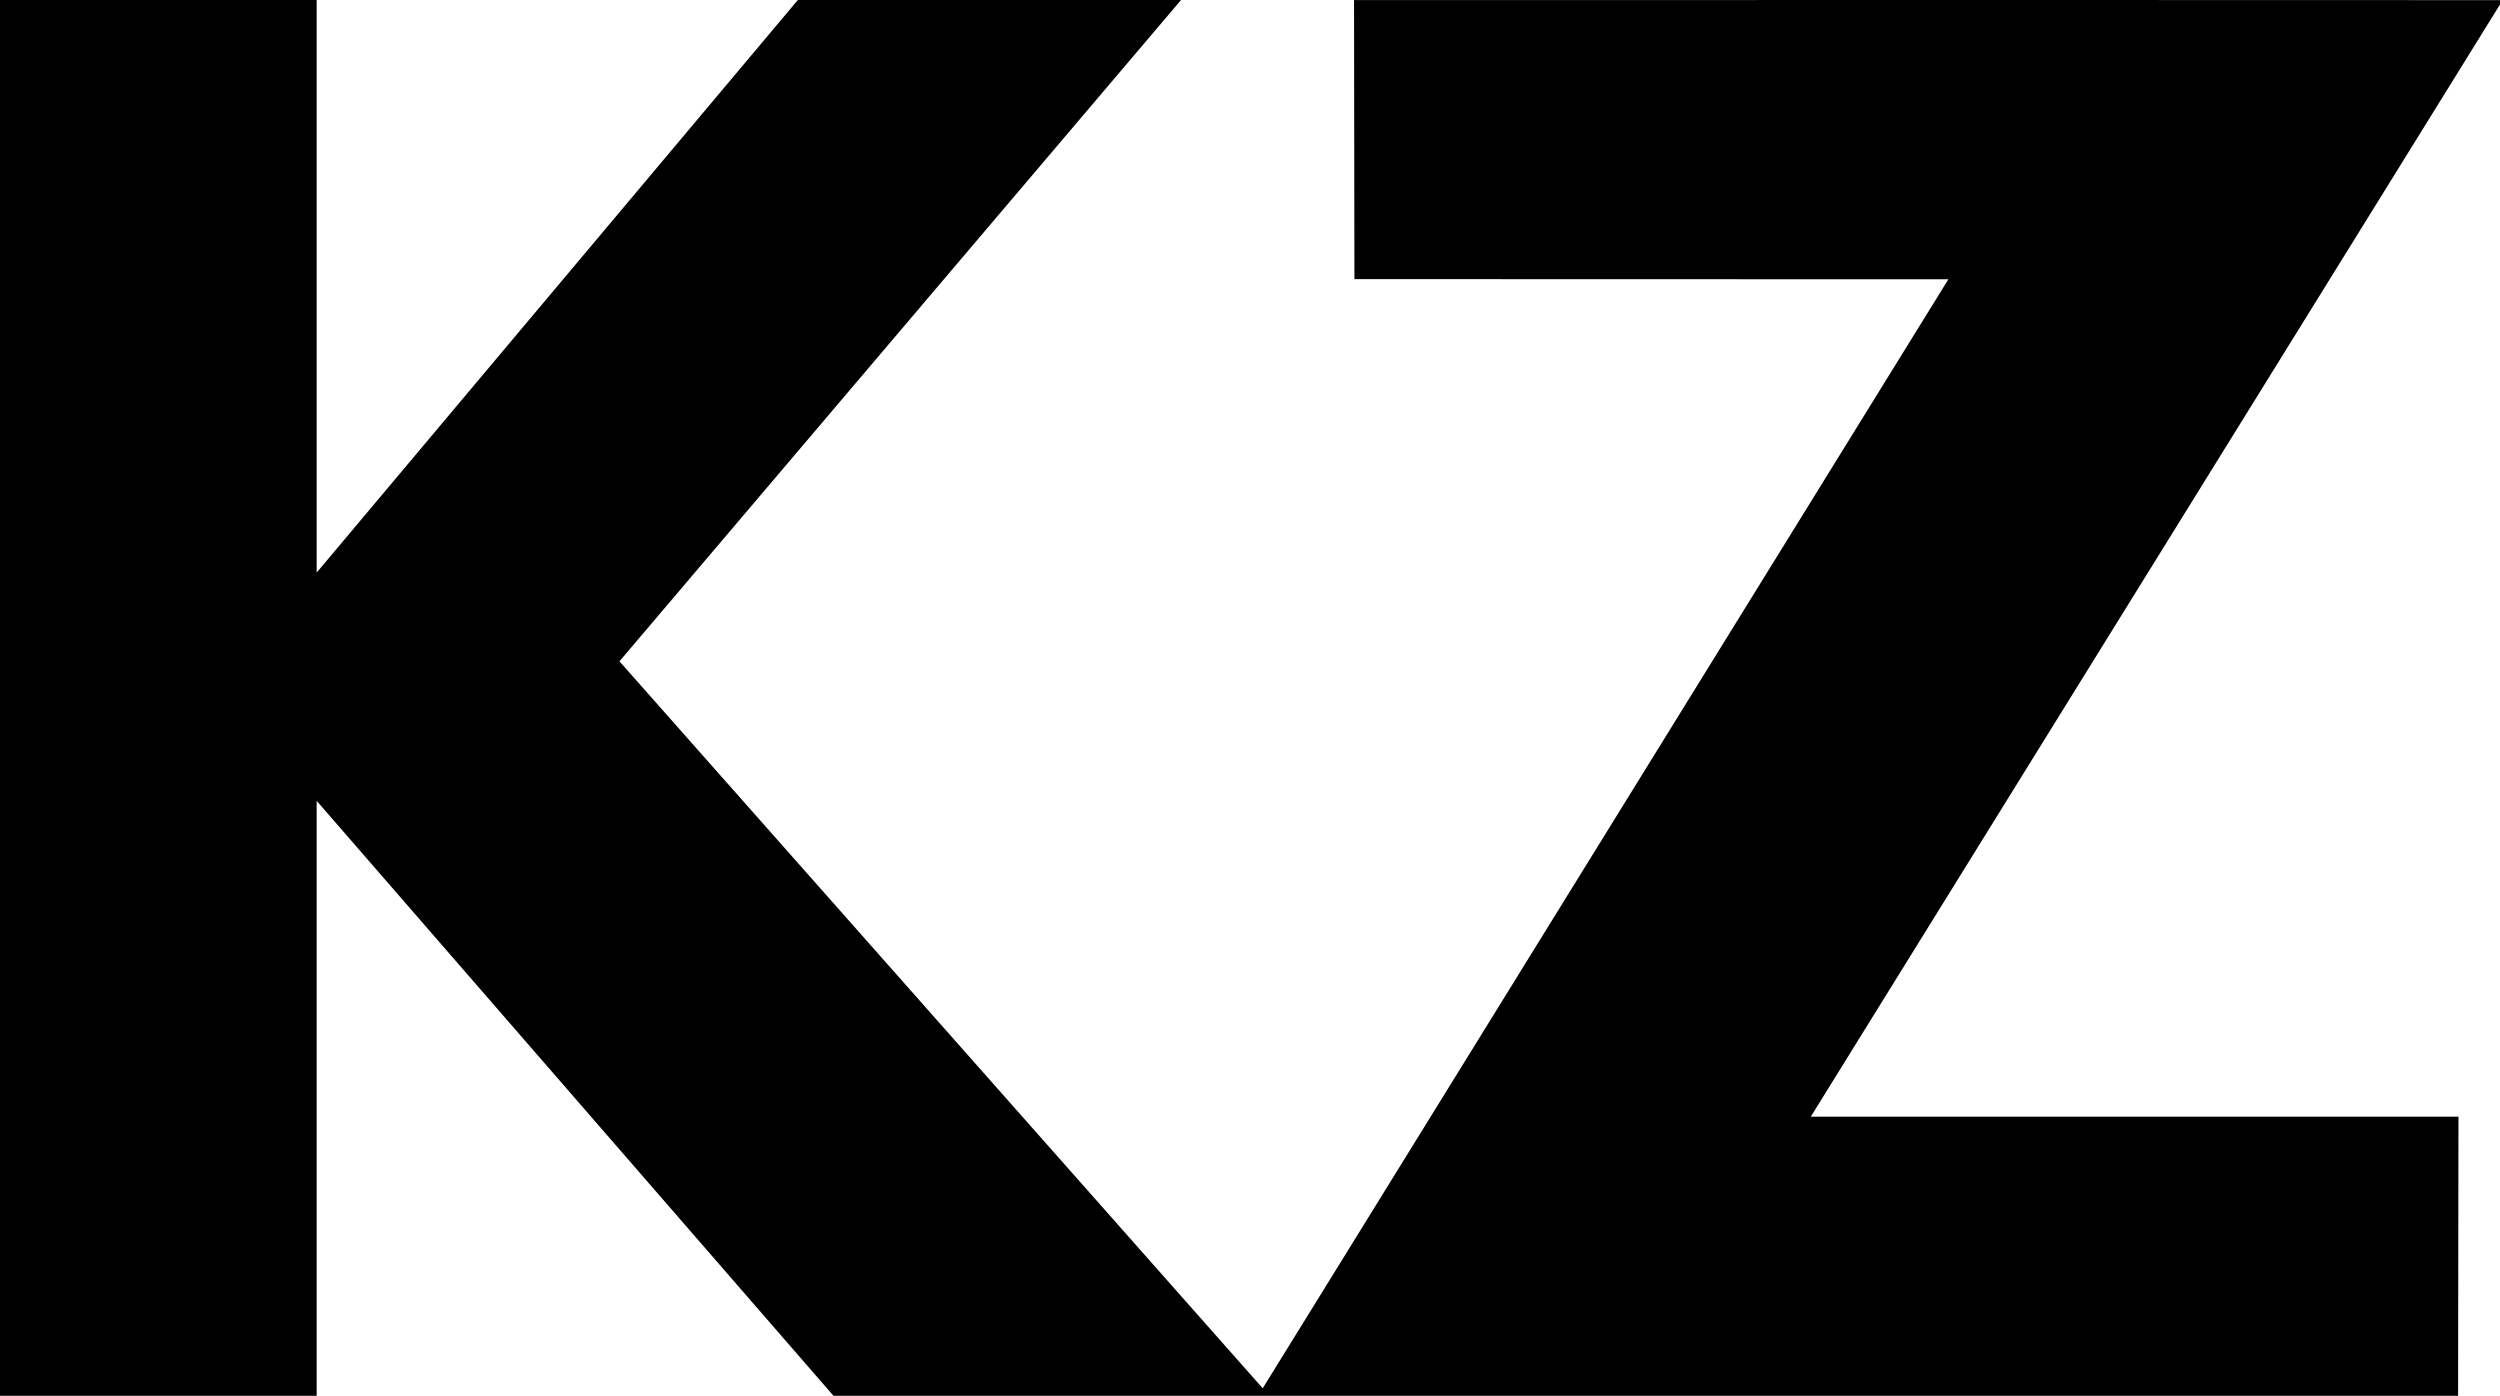
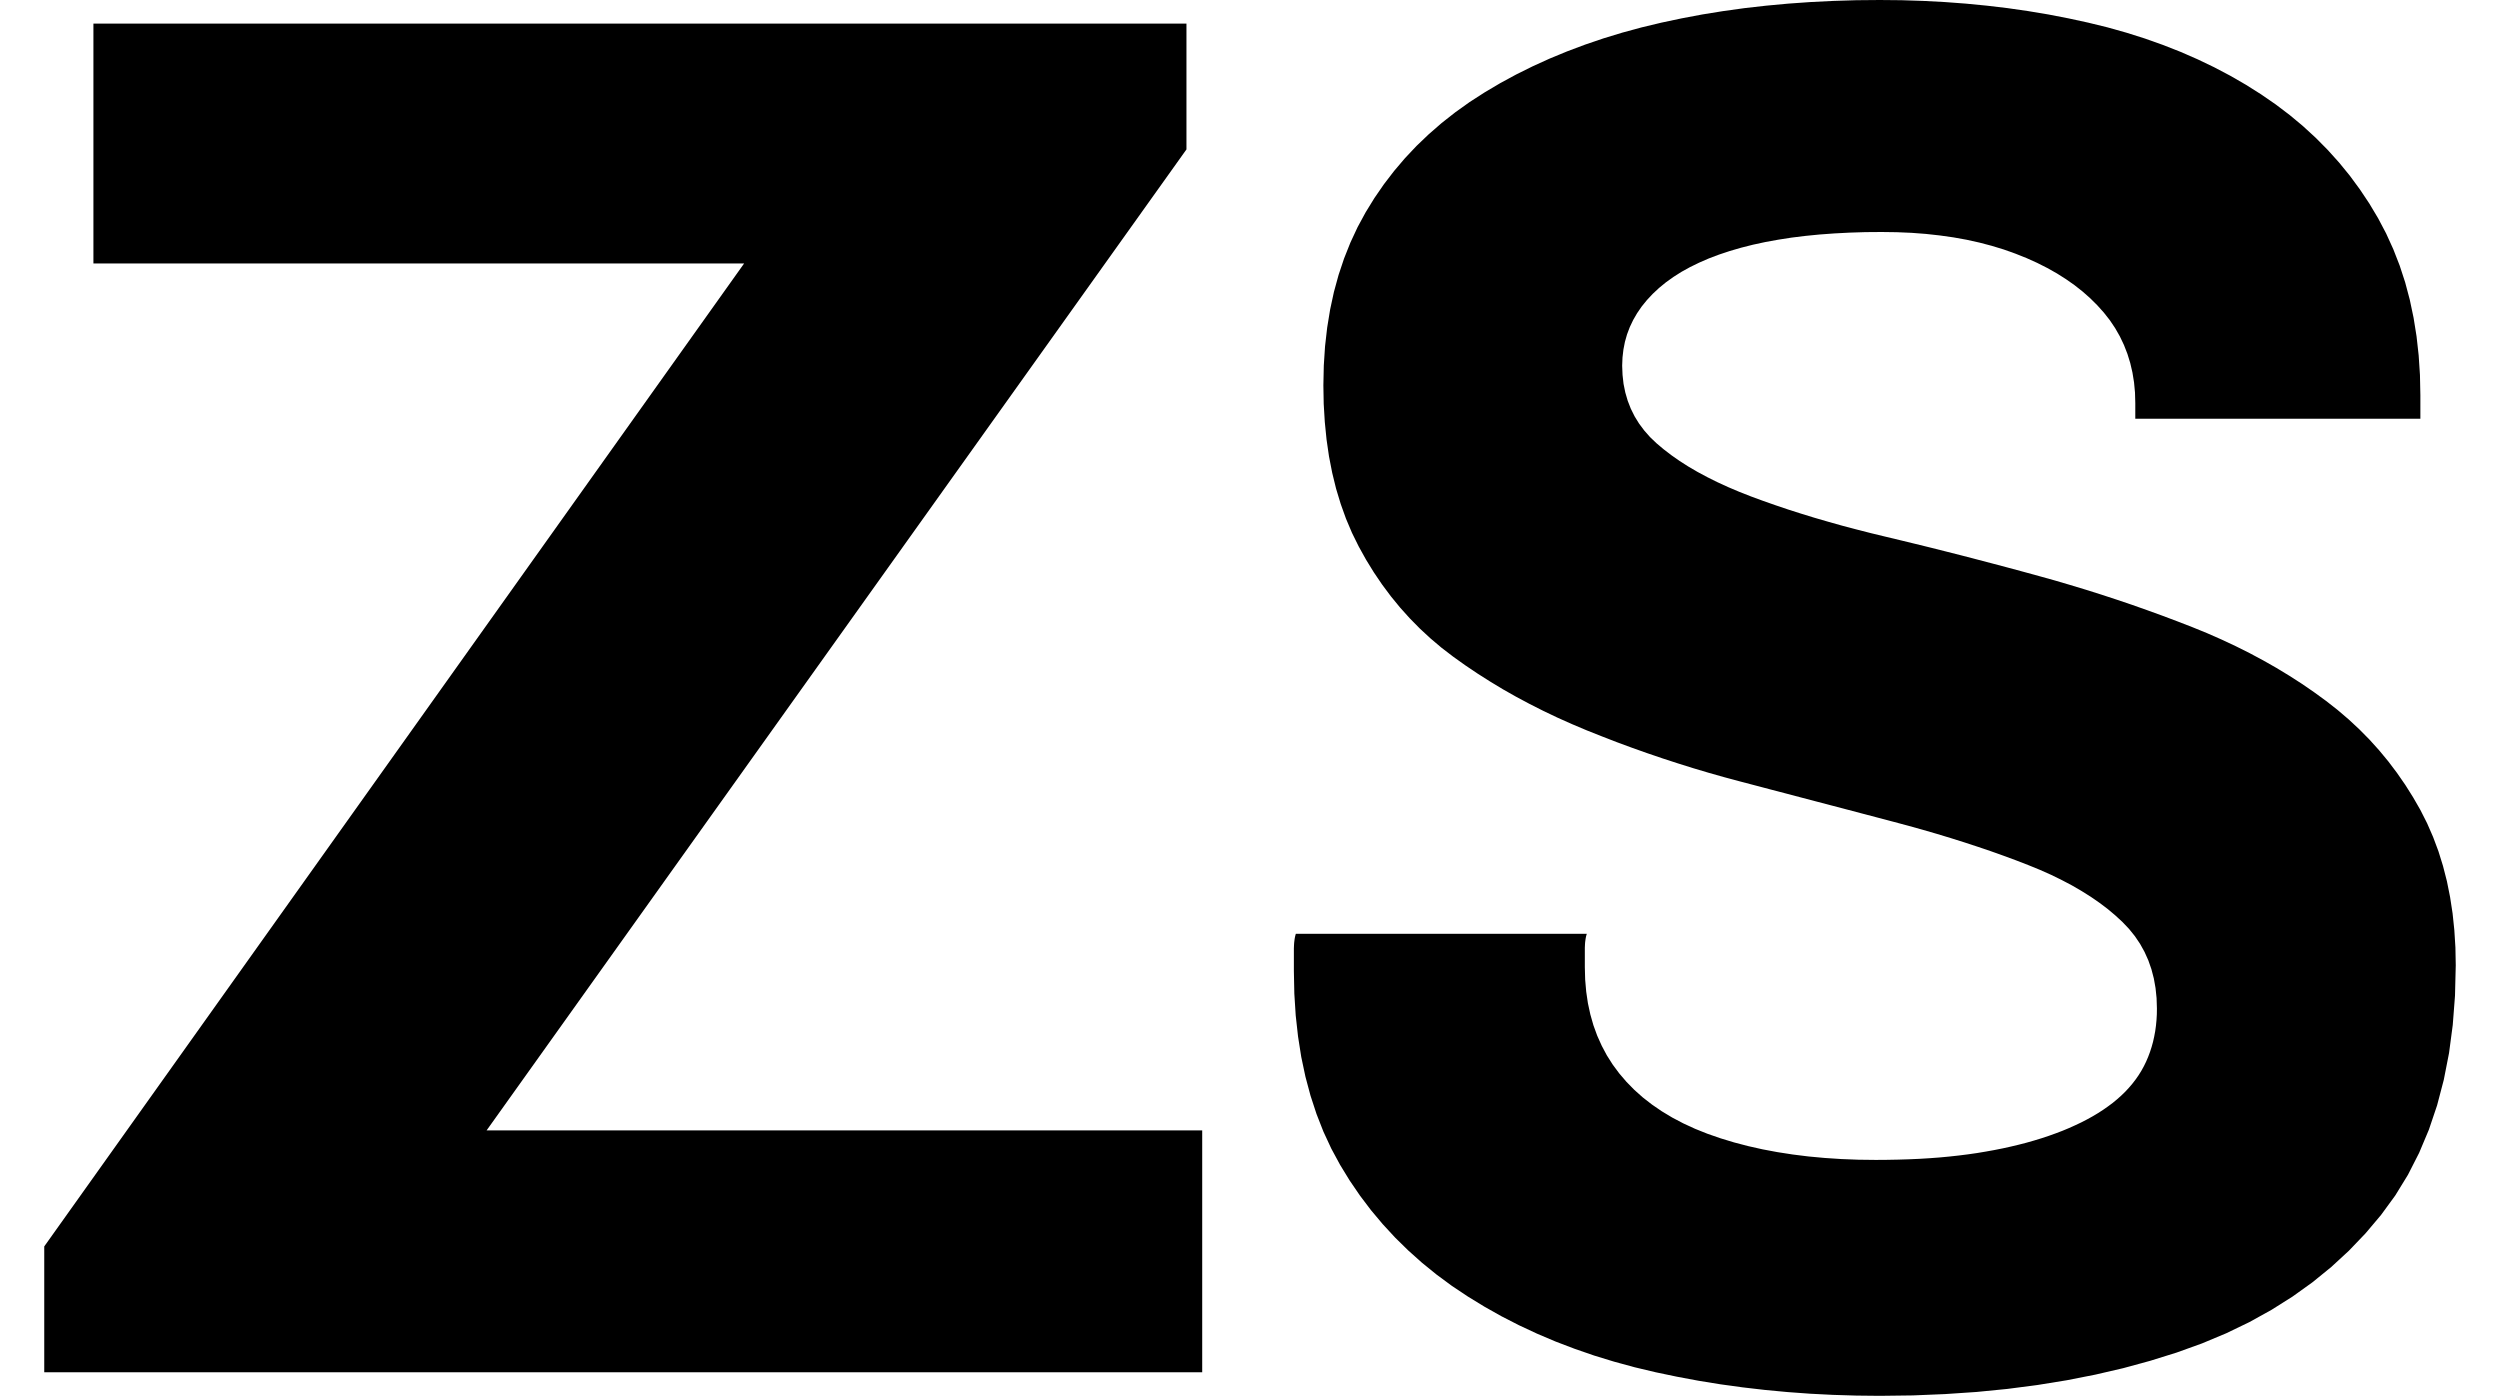
<svg xmlns="http://www.w3.org/2000/svg" viewBox="0 0 600 335" width="600" height="335">
-   <path fill="#000" d="M0.00,0.00 L76.00,0.00 L76.00,137.42 L191.48,0.00 L283.45,0.00 L148.67,158.72 L303.05,333.19 L467.61,67.03 L325.06,66.99 L324.97,0.02 L488.00,0.00 L600.65,0.03 L434.59,268.00 L590.03,268.00 L589.94,335.00 L200.04,335.00 L76.00,192.20 L76.00,335.00 L0.00,335.00 Z" />
+   <path fill="#000" d="M10.62,329.34 L10.62,299.14 L178.59,63.23 L22.42,63.23 L22.42,5.66 L284.75,5.66 L284.75,35.86 L116.78,271.3 L288.53,271.3 L288.53,329.34 Z M451.13,335.0 L445.5,334.94 L439.92,334.77 L434.4,334.49 L428.94,334.09 L423.53,333.58 L418.18,332.96 L412.89,332.23 L407.65,331.38 L402.47,330.41 L397.35,329.34 L392.31,328.14 L387.39,326.8 L382.59,325.33 L377.91,323.71 L373.34,321.97 L368.89,320.08 L364.56,318.06 L360.35,315.9 L356.26,313.6 L352.29,311.17 L348.45,308.61 L344.79,305.91 L341.3,303.08 L337.98,300.11 L334.83,297.02 L331.85,293.79 L329.03,290.43 L326.39,286.94 L323.92,283.32 L321.62,279.56 L319.51,275.66 L317.62,271.59 L315.96,267.35 L314.52,262.95 L313.3,258.39 L312.3,253.66 L311.53,248.76 L310.97,243.7 L310.64,238.48 L310.53,233.08 L310.53,232.61 L310.53,232.13 L310.53,231.65 L310.53,231.16 L310.53,230.67 L310.53,230.17 L310.53,229.67 L310.53,229.16 L310.53,228.65 L310.53,228.13 L310.53,227.62 L310.55,227.14 L310.57,226.68 L310.6,226.24 L310.65,225.83 L310.7,225.44 L310.76,225.08 L310.83,224.73 L310.91,224.41 L311.0,224.12 L380.83,224.12 L380.74,224.41 L380.66,224.72 L380.59,225.05 L380.53,225.4 L380.48,225.77 L380.43,226.16 L380.4,226.56 L380.38,226.99 L380.36,227.43 L380.36,227.89 L380.36,228.36 L380.36,228.82 L380.36,229.27 L380.36,229.71 L380.36,230.14 L380.36,230.56 L380.36,230.97 L380.36,231.37 L380.36,231.76 L380.36,232.14 L380.44,235.11 L380.69,237.99 L381.1,240.78 L381.68,243.46 L382.42,246.06 L383.33,248.56 L384.41,250.97 L385.64,253.28 L387.05,255.5 L388.62,257.62 L390.35,259.64 L392.23,261.56 L394.27,263.38 L396.47,265.09 L398.82,266.7 L401.33,268.21 L403.99,269.61 L406.81,270.91 L409.78,272.1 L412.92,273.19 L416.18,274.18 L419.54,275.06 L423.01,275.84 L426.58,276.51 L430.26,277.08 L434.03,277.55 L437.92,277.91 L441.9,278.17 L446.0,278.33 L450.19,278.38 L452.9,278.36 L455.54,278.31 L458.12,278.23 L460.65,278.12 L463.11,277.97 L465.51,277.79 L467.84,277.57 L470.12,277.32 L472.34,277.04 L474.49,276.73 L476.59,276.38 L478.64,276.01 L480.65,275.61 L482.6,275.18 L484.52,274.72 L486.38,274.24 L488.2,273.72 L489.97,273.18 L491.69,272.61 L493.36,272.01 L494.99,271.39 L496.55,270.74 L498.06,270.06 L499.52,269.37 L500.91,268.65 L502.25,267.91 L503.54,267.14 L504.76,266.35 L505.93,265.53 L507.05,264.7 L508.1,263.83 L509.1,262.94 L510.05,262.02 L510.93,261.07 L511.76,260.1 L512.54,259.09 L513.26,258.06 L513.92,257.0 L514.52,255.91 L515.07,254.79 L515.56,253.64 L516.0,252.47 L516.39,251.26 L516.73,250.03 L517.01,248.77 L517.25,247.48 L517.43,246.17 L517.56,244.82 L517.64,243.45 L517.66,242.05 L517.58,239.55 L517.33,237.14 L516.92,234.83 L516.34,232.61 L515.6,230.49 L514.69,228.46 L513.62,226.53 L512.38,224.69 L510.97,222.94 L509.4,221.29 L507.69,219.71 L505.86,218.17 L503.9,216.69 L501.82,215.25 L499.61,213.86 L497.29,212.51 L494.84,211.22 L492.27,209.96 L489.57,208.76 L486.76,207.61 L483.84,206.48 L480.86,205.38 L477.8,204.29 L474.68,203.23 L471.48,202.18 L468.21,201.15 L464.88,200.14 L461.47,199.15 L457.99,198.18 L454.44,197.23 L450.84,196.28 L447.23,195.33 L443.59,194.37 L439.94,193.41 L436.27,192.45 L432.58,191.48 L428.87,190.5 L425.15,189.53 L421.4,188.54 L417.63,187.55 L413.87,186.54 L410.12,185.48 L406.39,184.37 L402.69,183.21 L399.0,182.01 L395.33,180.76 L391.67,179.46 L388.04,178.12 L384.43,176.72 L380.83,175.29 L377.28,173.79 L373.81,172.24 L370.41,170.62 L367.09,168.94 L363.85,167.21 L360.67,165.41 L357.58,163.54 L354.56,161.62 L351.62,159.64 L348.75,157.59 L345.97,155.46 L343.31,153.21 L340.76,150.85 L338.33,148.38 L336.01,145.8 L333.8,143.1 L331.7,140.28 L329.72,137.36 L327.85,134.32 L326.1,131.17 L324.48,127.89 L323.04,124.49 L321.77,120.95 L320.66,117.28 L319.73,113.48 L318.96,109.54 L318.37,105.47 L317.95,101.27 L317.69,96.94 L317.61,92.48 L317.71,87.73 L318.01,83.12 L318.52,78.64 L319.23,74.29 L320.14,70.07 L321.26,65.98 L322.58,62.03 L324.1,58.21 L325.82,54.52 L327.75,50.96 L329.86,47.53 L332.14,44.22 L334.58,41.04 L337.19,37.97 L339.96,35.03 L342.9,32.22 L346.0,29.52 L349.27,26.95 L352.7,24.5 L356.3,22.18 L360.03,19.97 L363.88,17.88 L367.85,15.91 L371.92,14.06 L376.11,12.33 L380.42,10.71 L384.83,9.21 L389.36,7.83 L394.0,6.57 L398.76,5.43 L403.62,4.4 L408.56,3.47 L413.58,2.66 L418.69,1.95 L423.89,1.36 L429.17,0.87 L434.53,0.49 L439.98,0.22 L445.51,0.05 L451.13,0.0 L456.39,0.05 L461.59,0.22 L466.73,0.49 L471.82,0.87 L476.85,1.36 L481.82,1.95 L486.74,2.66 L491.6,3.47 L496.4,4.4 L501.15,5.43 L505.81,6.57 L510.36,7.85 L514.79,9.25 L519.12,10.79 L523.32,12.44 L527.42,14.23 L531.4,16.14 L535.27,18.18 L539.03,20.35 L542.67,22.65 L546.18,25.07 L549.53,27.61 L552.73,30.28 L555.77,33.07 L558.65,35.98 L561.38,39.01 L563.96,42.17 L566.37,45.45 L568.64,48.85 L570.74,52.37 L572.67,56.03 L574.39,59.81 L575.92,63.73 L577.24,67.77 L578.35,71.95 L579.26,76.27 L579.97,80.71 L580.48,85.29 L580.79,90.0 L580.89,94.84 L580.89,100.5 L512.47,100.5 L512.47,96.73 L512.4,94.22 L512.17,91.78 L511.79,89.42 L511.26,87.14 L510.58,84.93 L509.75,82.8 L508.77,80.74 L507.64,78.76 L506.36,76.85 L504.92,75.02 L503.35,73.27 L501.66,71.59 L499.84,69.98 L497.9,68.45 L495.84,67.0 L493.66,65.62 L491.35,64.32 L488.92,63.09 L486.37,61.94 L483.69,60.87 L480.91,59.88 L478.03,59.0 L475.06,58.22 L471.99,57.54 L468.83,56.97 L465.57,56.51 L462.22,56.14 L458.78,55.88 L455.24,55.73 L451.61,55.68 L447.7,55.71 L443.91,55.83 L440.25,56.02 L436.7,56.28 L433.26,56.62 L429.95,57.03 L426.75,57.53 L423.67,58.09 L420.71,58.73 L417.87,59.45 L415.15,60.24 L412.57,61.1 L410.11,62.03 L407.79,63.04 L405.6,64.11 L403.54,65.25 L401.62,66.47 L399.83,67.75 L398.17,69.11 L396.64,70.54 L395.25,72.03 L394.0,73.57 L392.91,75.16 L391.96,76.8 L391.15,78.5 L390.49,80.25 L389.98,82.05 L389.62,83.9 L389.4,85.8 L389.32,87.76 L389.41,89.99 L389.65,92.13 L390.07,94.19 L390.65,96.18 L391.39,98.08 L392.3,99.91 L393.37,101.65 L394.61,103.31 L396.01,104.9 L397.58,106.4 L399.29,107.84 L401.13,109.25 L403.09,110.62 L405.17,111.95 L407.37,113.24 L409.7,114.49 L412.15,115.71 L414.72,116.89 L417.41,118.03 L420.23,119.14 L423.14,120.21 L426.13,121.26 L429.18,122.29 L432.31,123.29 L435.5,124.27 L438.77,125.22 L442.11,126.16 L445.52,127.06 L449.0,127.95 L452.55,128.81 L456.14,129.67 L459.76,130.55 L463.39,131.44 L467.04,132.36 L470.71,133.29 L474.4,134.25 L478.11,135.22 L481.84,136.21 L485.59,137.22 L489.35,138.25 L493.12,139.3 L496.86,140.4 L500.59,141.53 L504.3,142.7 L507.99,143.91 L511.66,145.15 L515.31,146.44 L518.95,147.76 L522.56,149.12 L526.15,150.51 L529.7,151.96 L533.18,153.49 L536.57,155.08 L539.89,156.74 L543.14,158.48 L546.31,160.28 L549.41,162.16 L552.43,164.1 L555.37,166.12 L558.24,168.21 L561.01,170.38 L563.67,172.65 L566.22,175.02 L568.66,177.49 L570.98,180.06 L573.19,182.73 L575.28,185.5 L577.26,188.36 L579.13,191.33 L580.89,194.39 L582.5,197.57 L583.94,200.87 L585.22,204.29 L586.32,207.83 L587.26,211.5 L588.02,215.29 L588.62,219.2 L589.04,223.23 L589.3,227.39 L589.38,231.67 L589.2,238.98 L588.66,245.99 L587.77,252.72 L586.51,259.15 L584.9,265.29 L582.93,271.13 L580.59,276.69 L577.91,281.95 L574.86,286.92 L571.45,291.59 L567.73,296.0 L563.75,300.16 L559.5,304.08 L554.99,307.75 L550.22,311.17 L545.18,314.35 L539.88,317.29 L534.31,319.98 L528.48,322.42 L522.38,324.62 L516.06,326.59 L509.57,328.36 L502.89,329.91 L496.03,331.26 L489.0,332.4 L481.78,333.34 L474.39,334.07 L466.82,334.58 L459.07,334.9 L451.13,335.0 Z" />
</svg>
